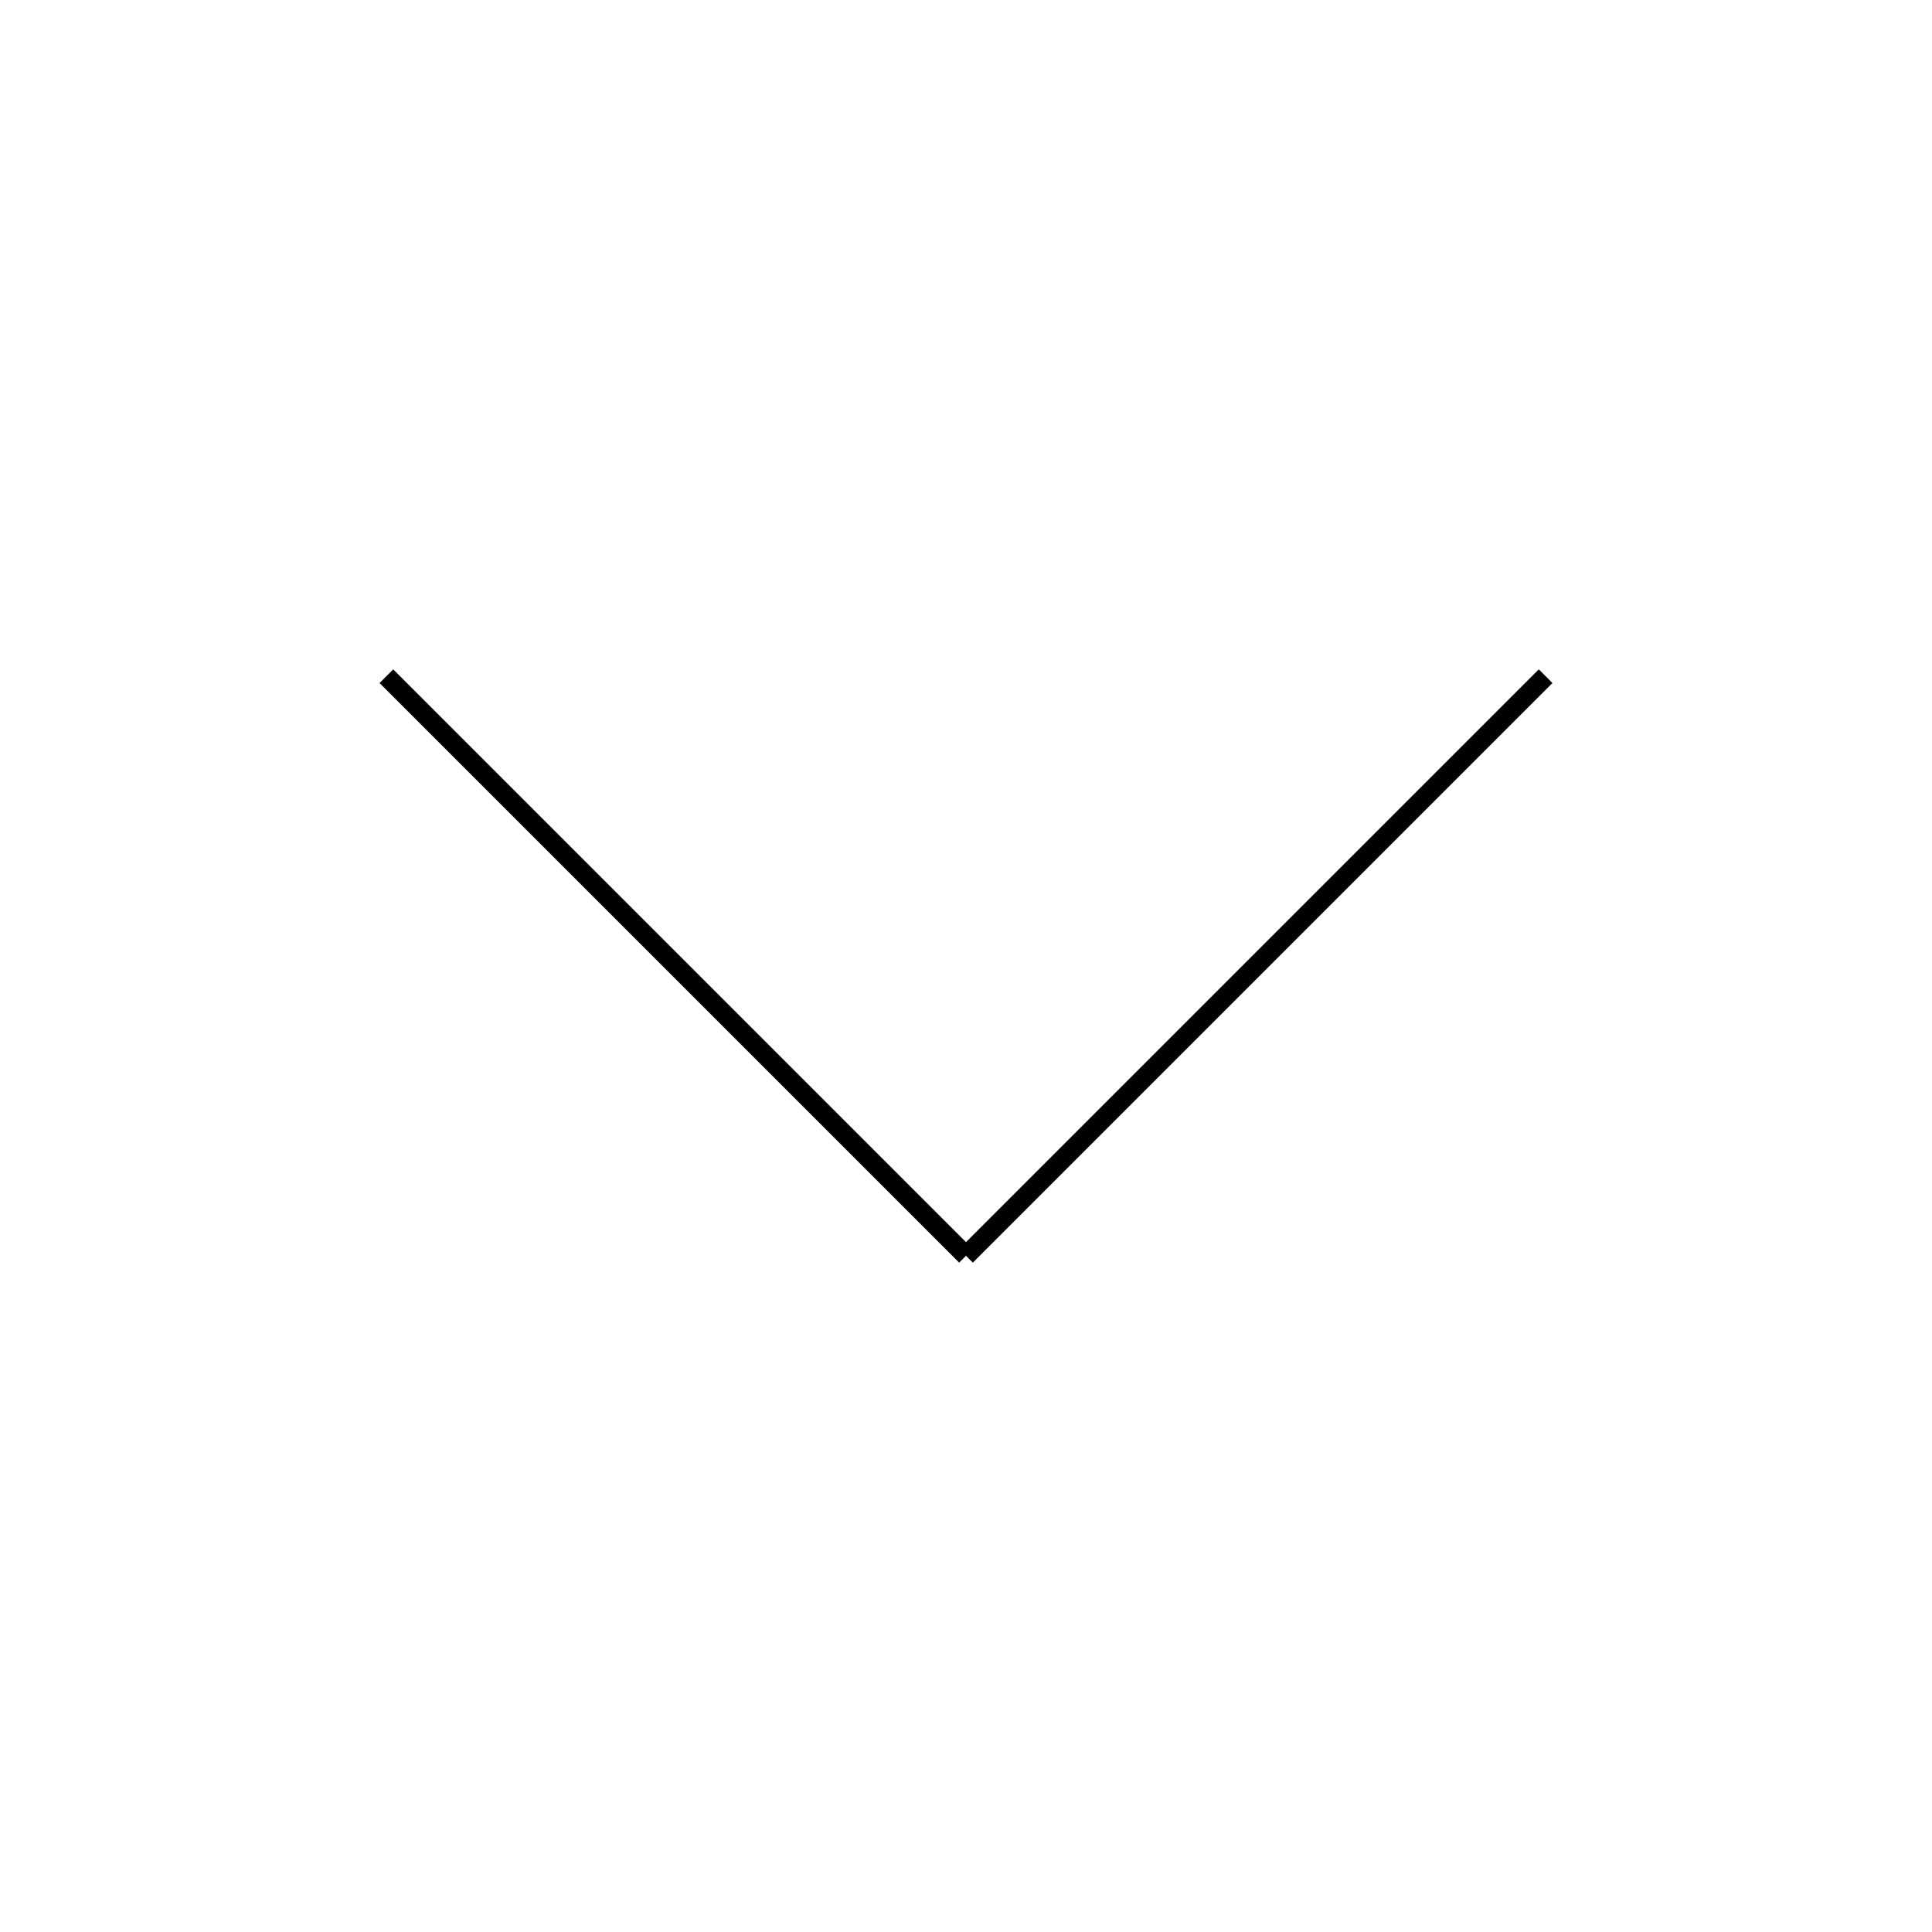
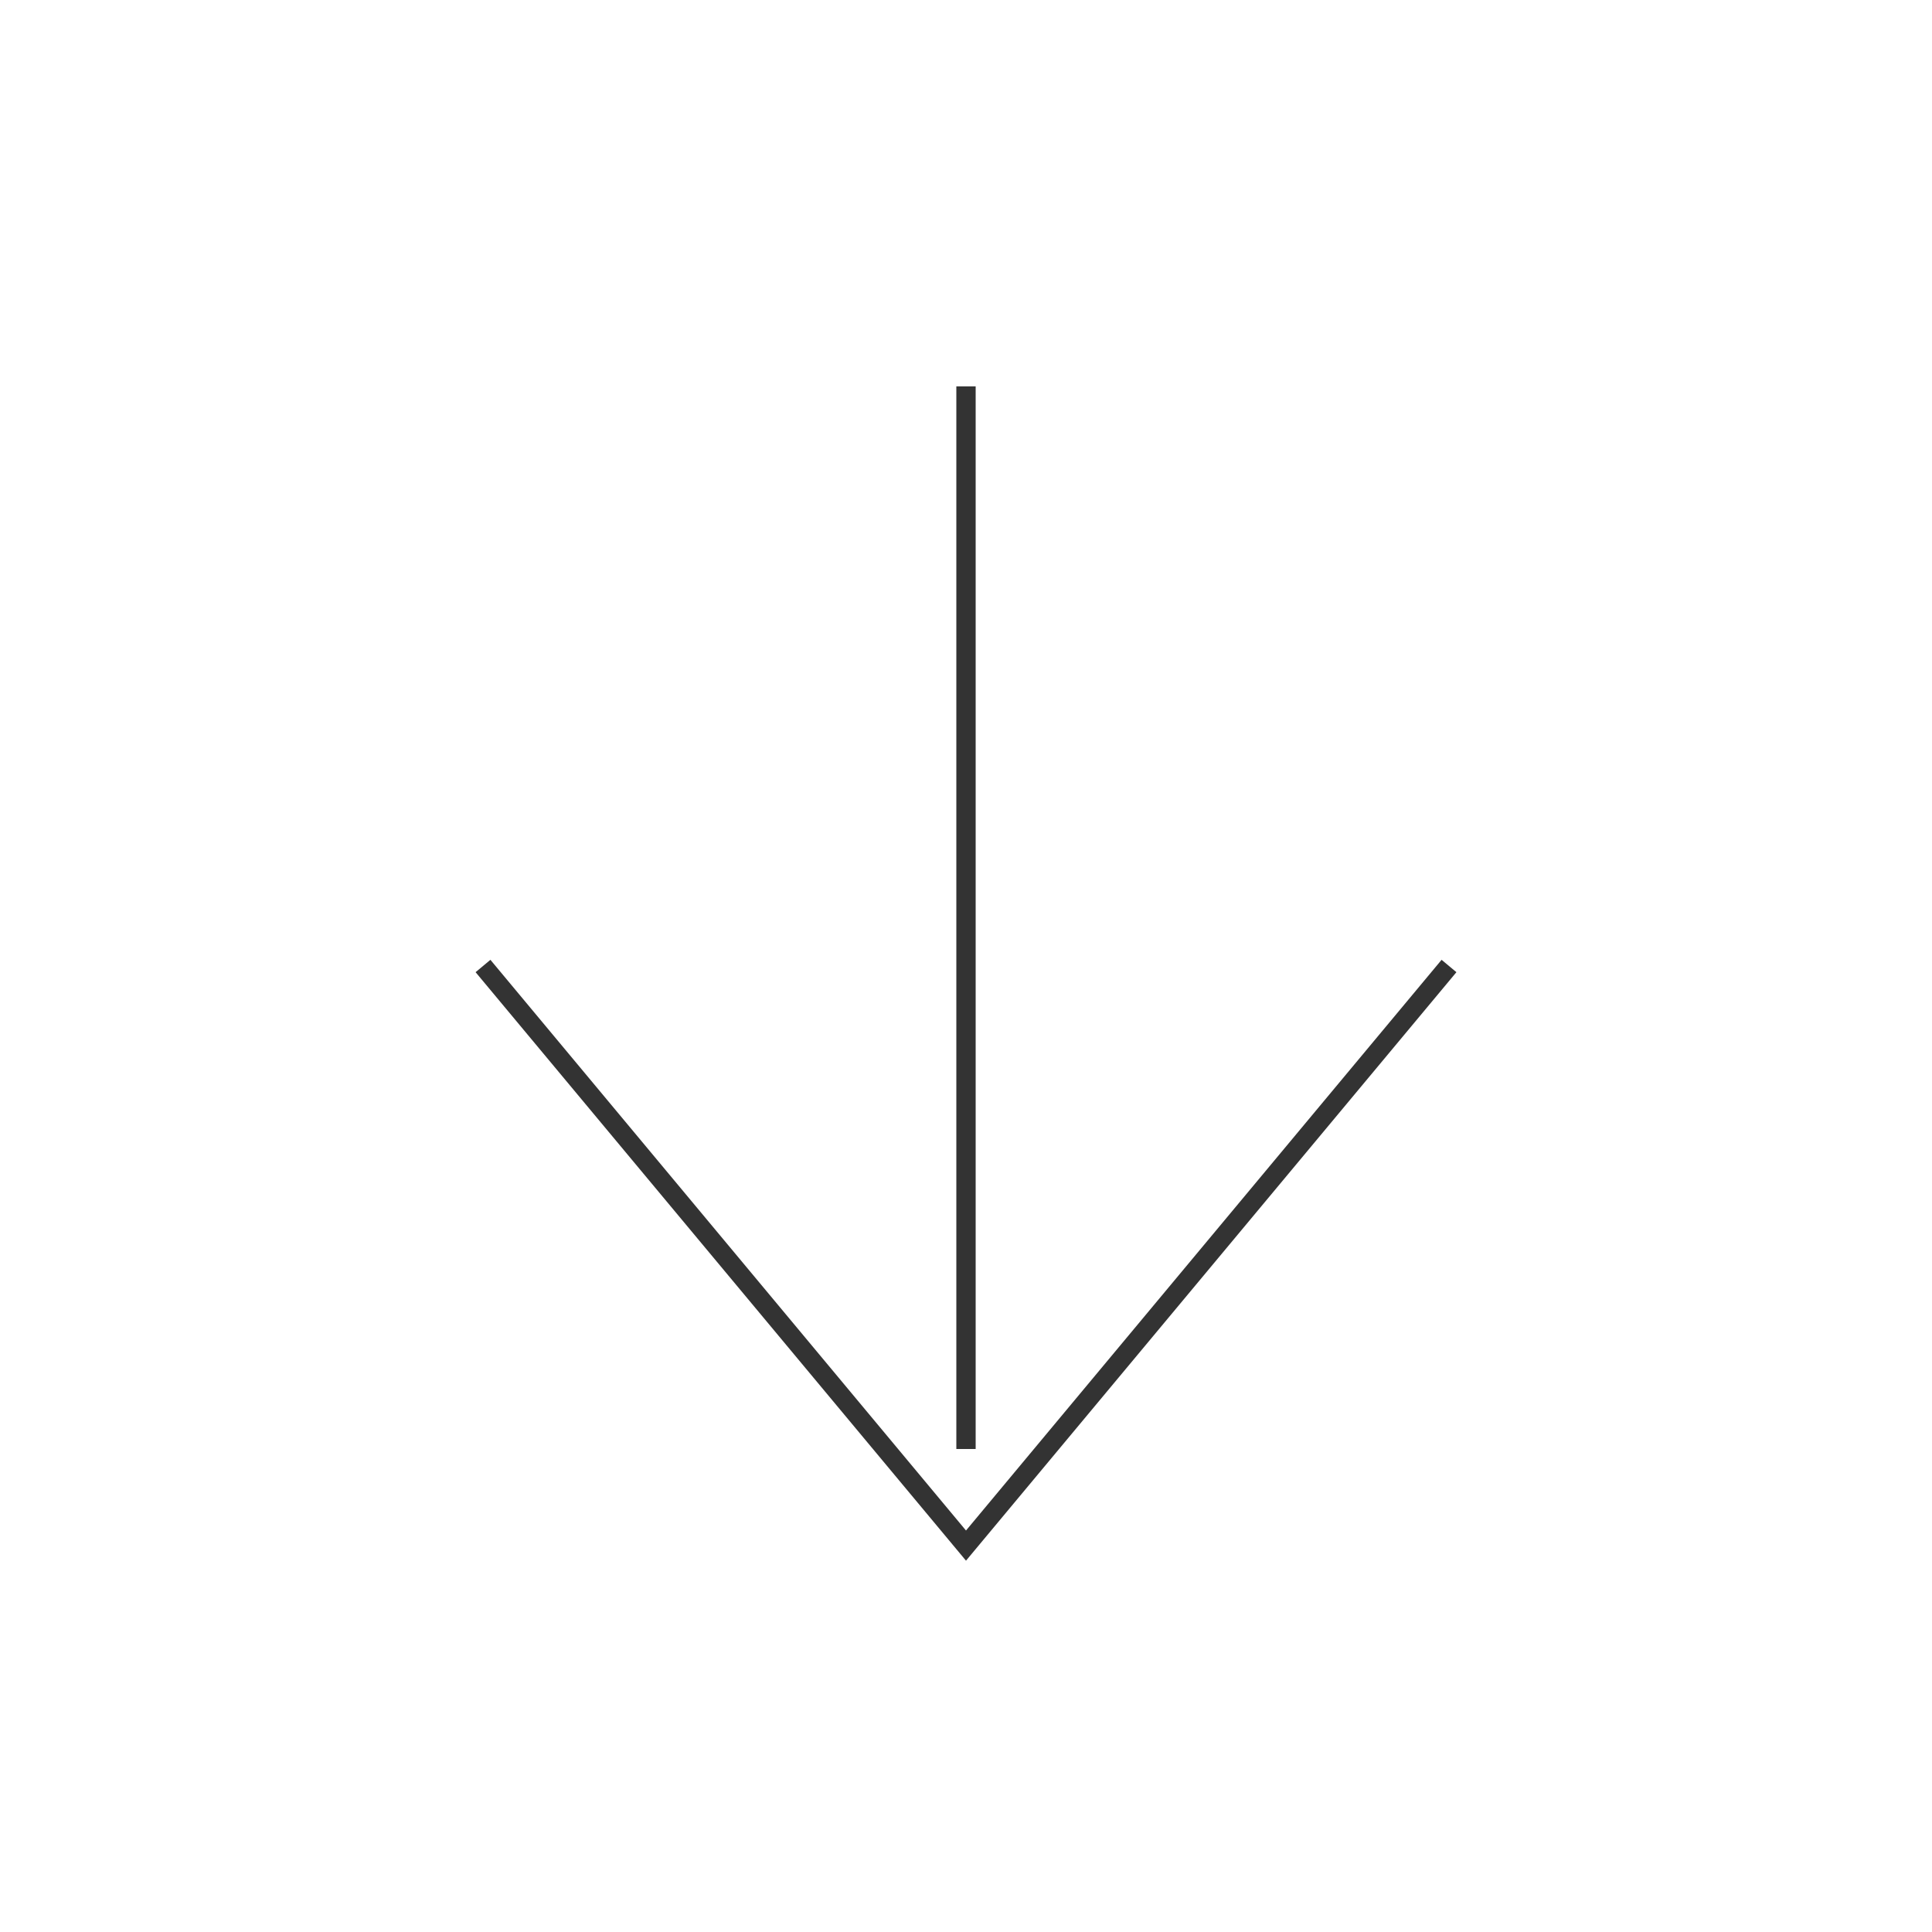
<svg xmlns="http://www.w3.org/2000/svg" width="100" height="100" viewBox="0 0 100 100">
-   <line x1="20" y1="35" x2="50" y2="65" stroke="black" strokeWidth="8" strokeLinecap="round" />
-   <line x1="50" y1="65" x2="80" y2="35" stroke="black" strokeWidth="8" strokeLinecap="round" />
+   <line x1="50" y1="20" x2="50" y2="75" stroke="#333" strokeWidth="8" strokeLinecap="round" strokeLinejoin="round" />
+   <polyline points="25,50 50,80 75,50" fill="none" stroke="#333" strokeWidth="8" strokeLinecap="round" strokeLinejoin="round" />
</svg>
